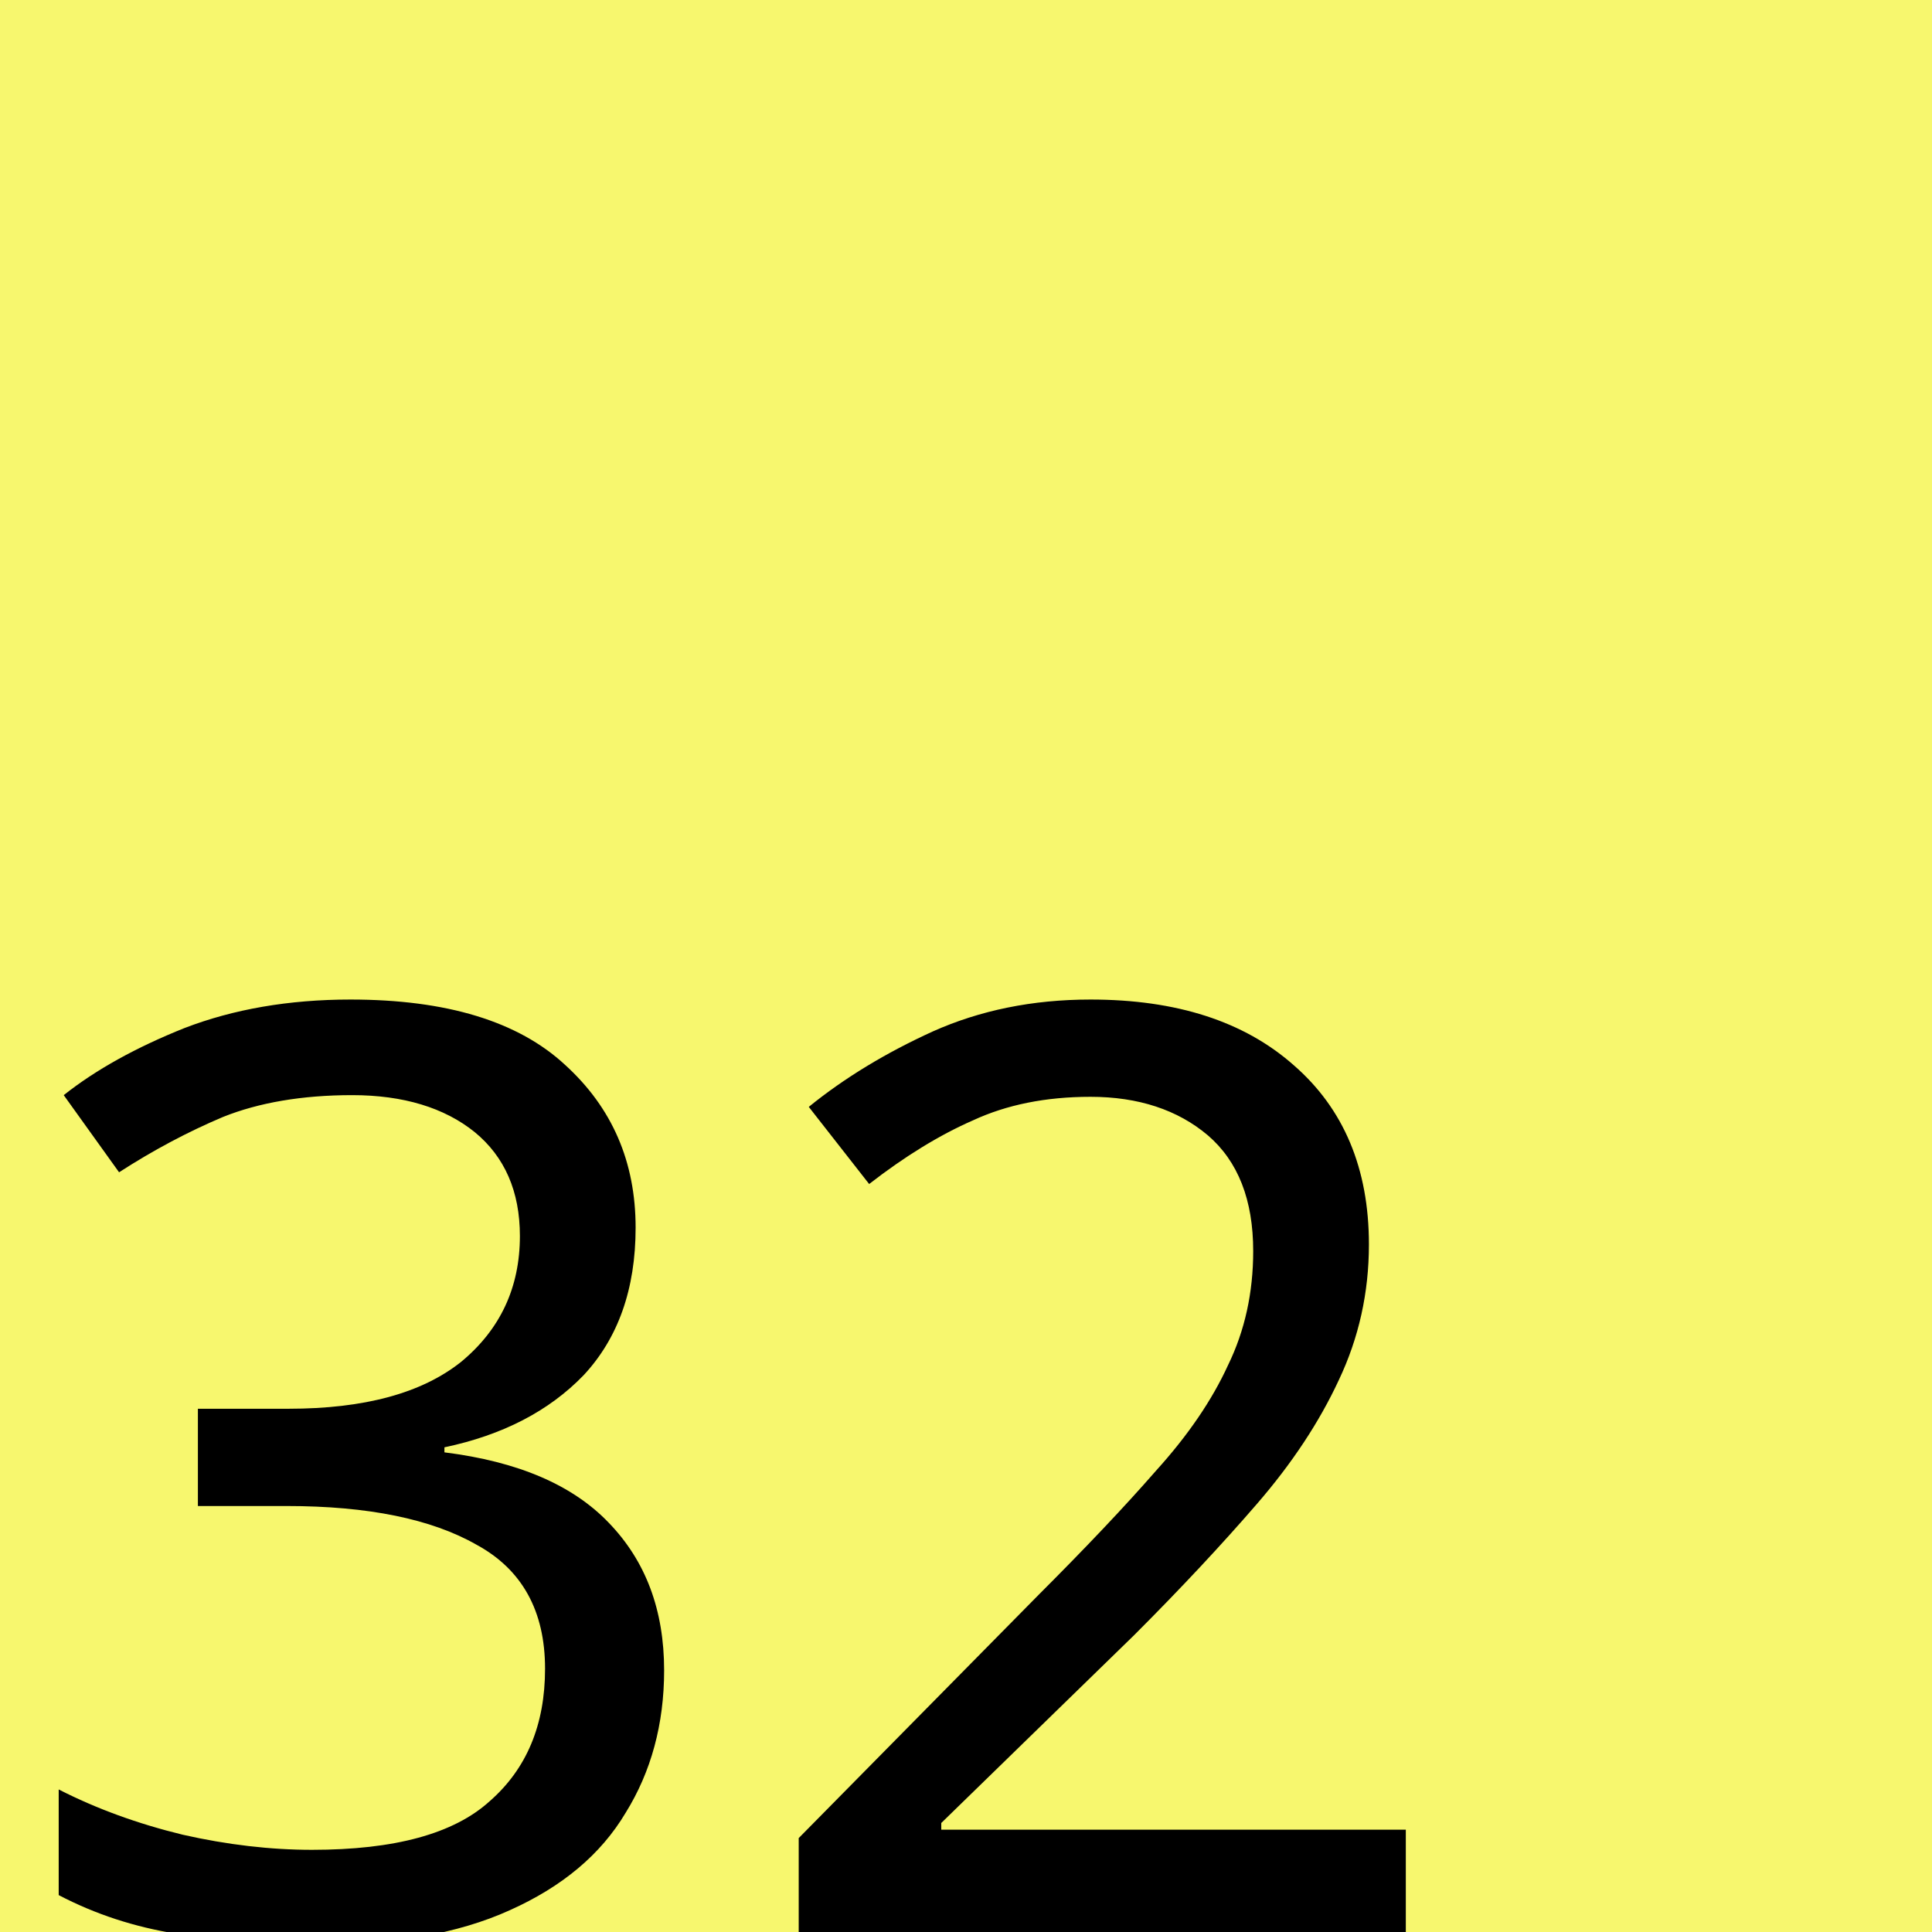
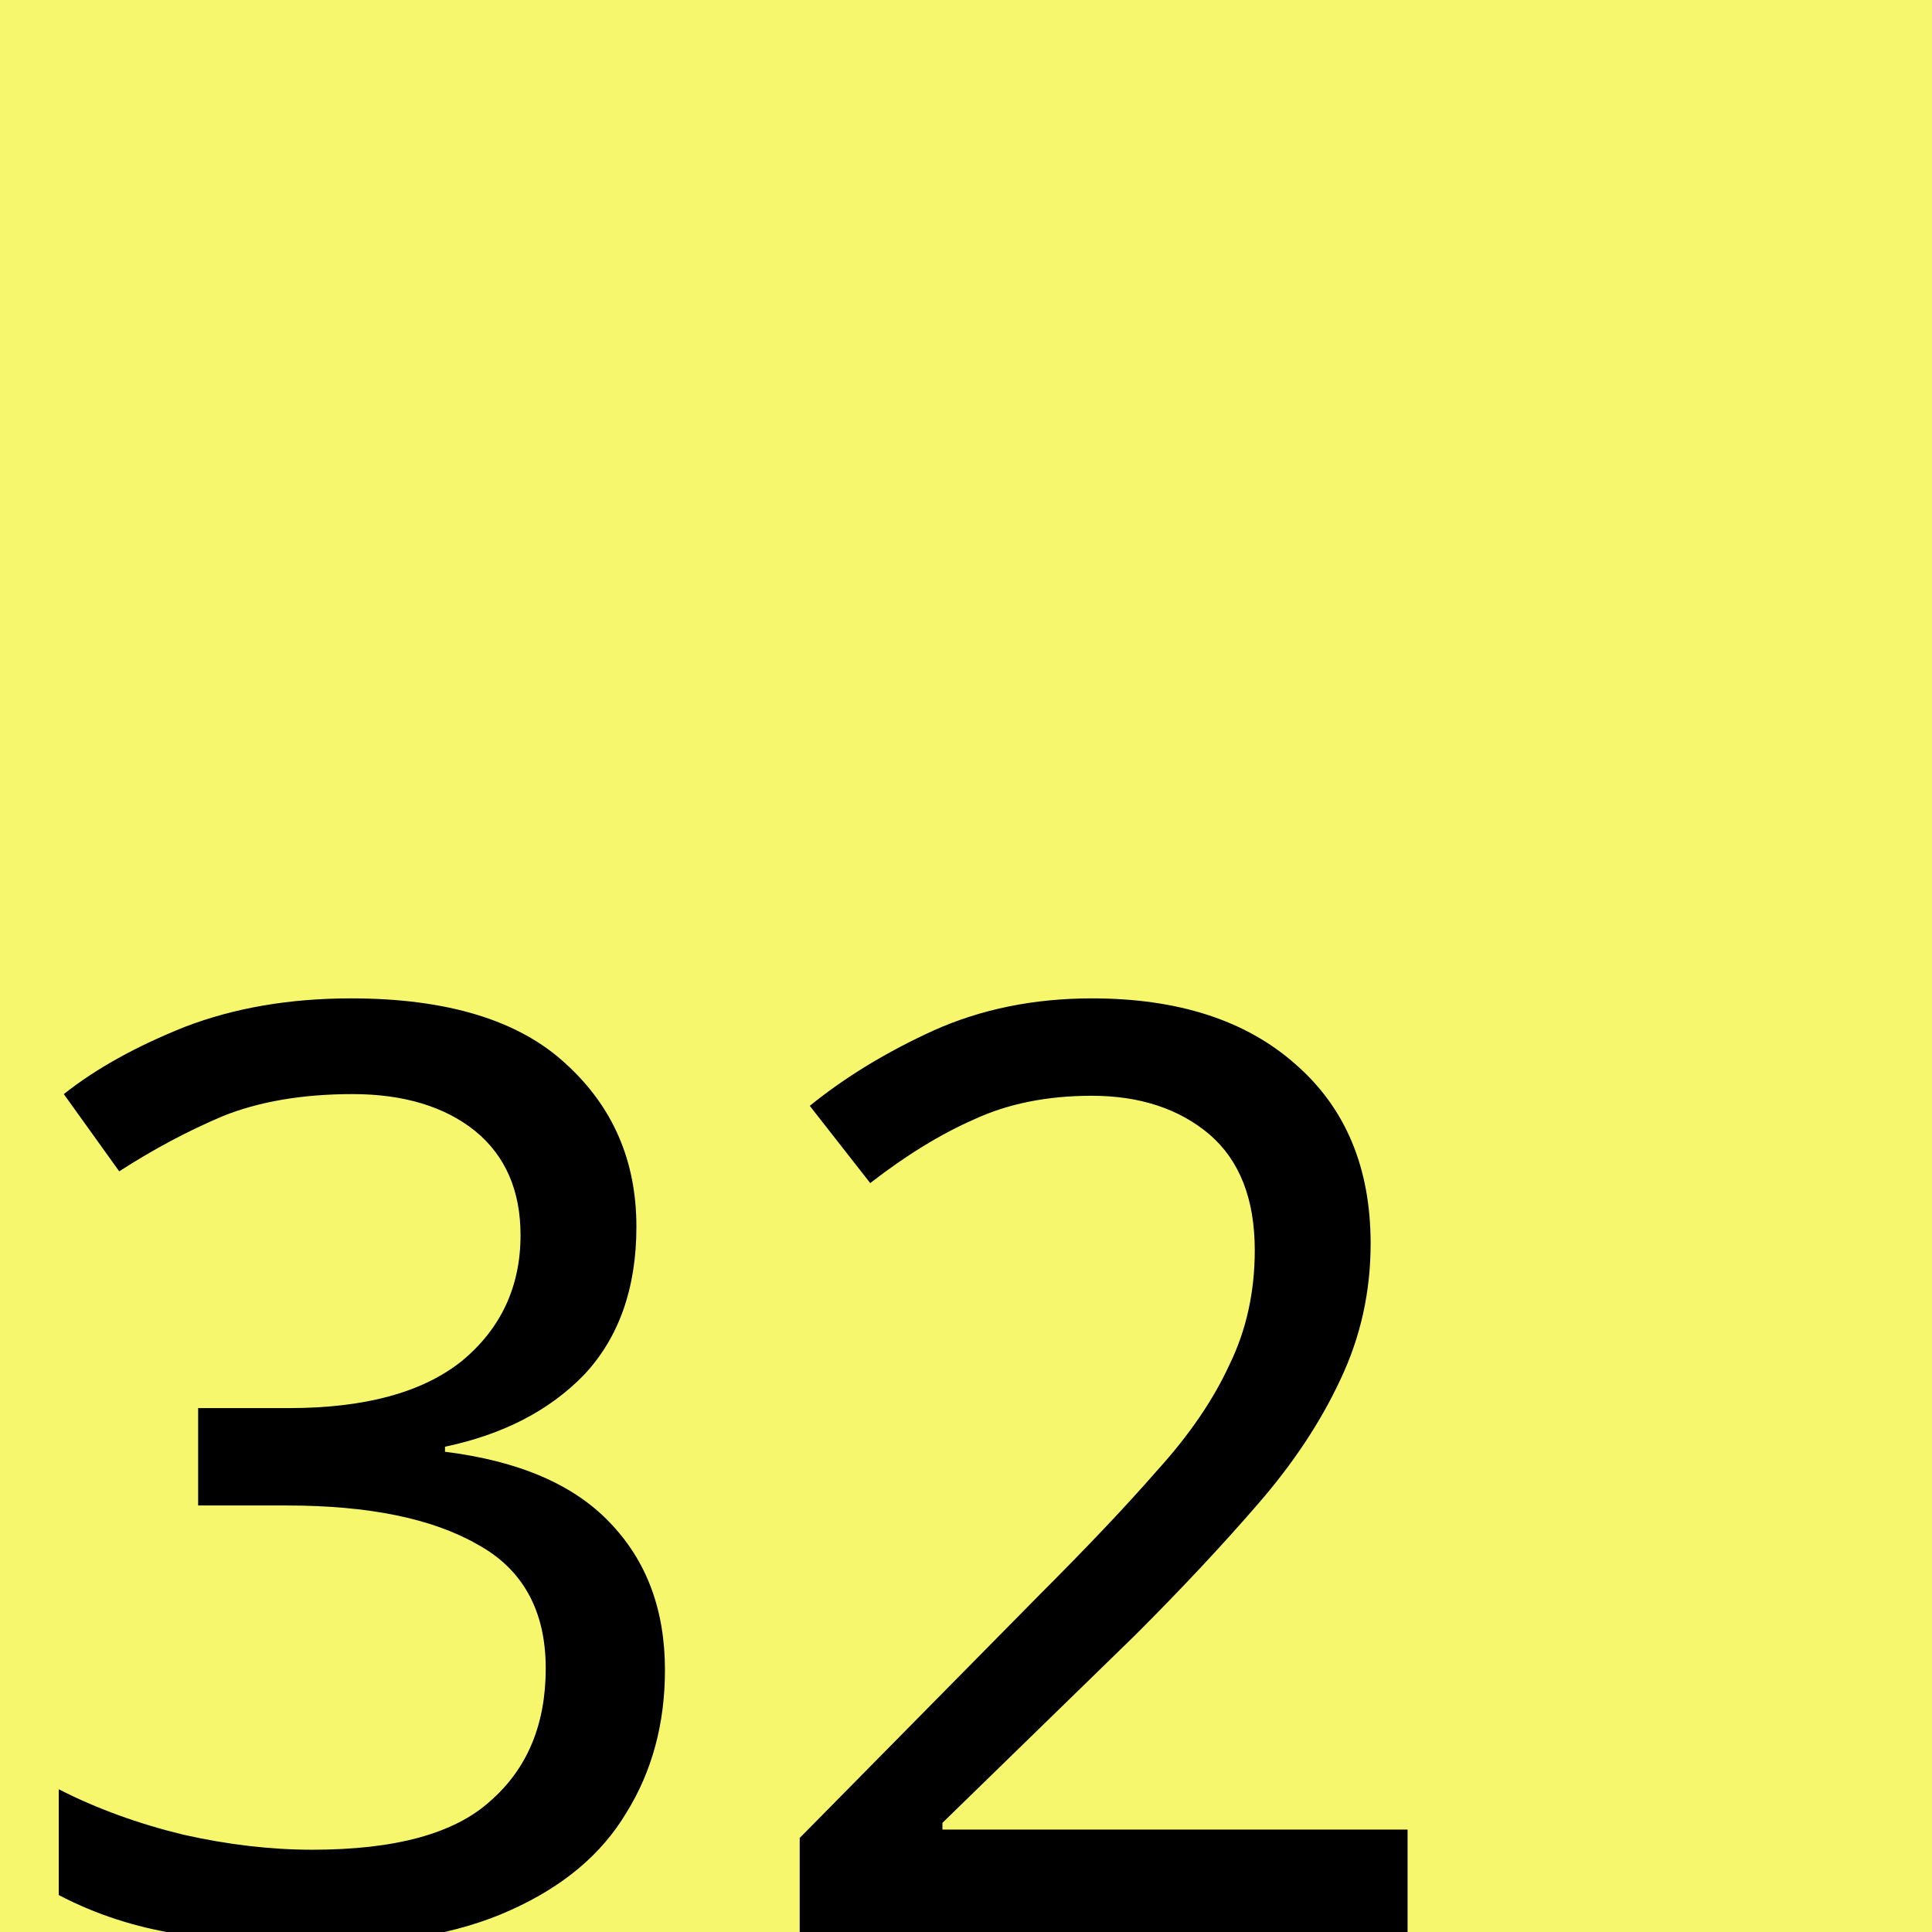
- <svg xmlns="http://www.w3.org/2000/svg" width="32" height="32">
+ <svg xmlns="http://www.w3.org/2000/svg" width="32" height="32" viewBox="0 0 32 32">
  <rect fill="hsl(60, 90%, 70%)" width="32" height="32" />
-   <text fill="black" transform="translate(0, 32) scale(1.777778)" style="font-family: sans-serif;">32</text>
+   <text fill="black" transform="translate(0, 32) scale(1.78)" style="font-family: sans-serif;">32</text>
</svg>
